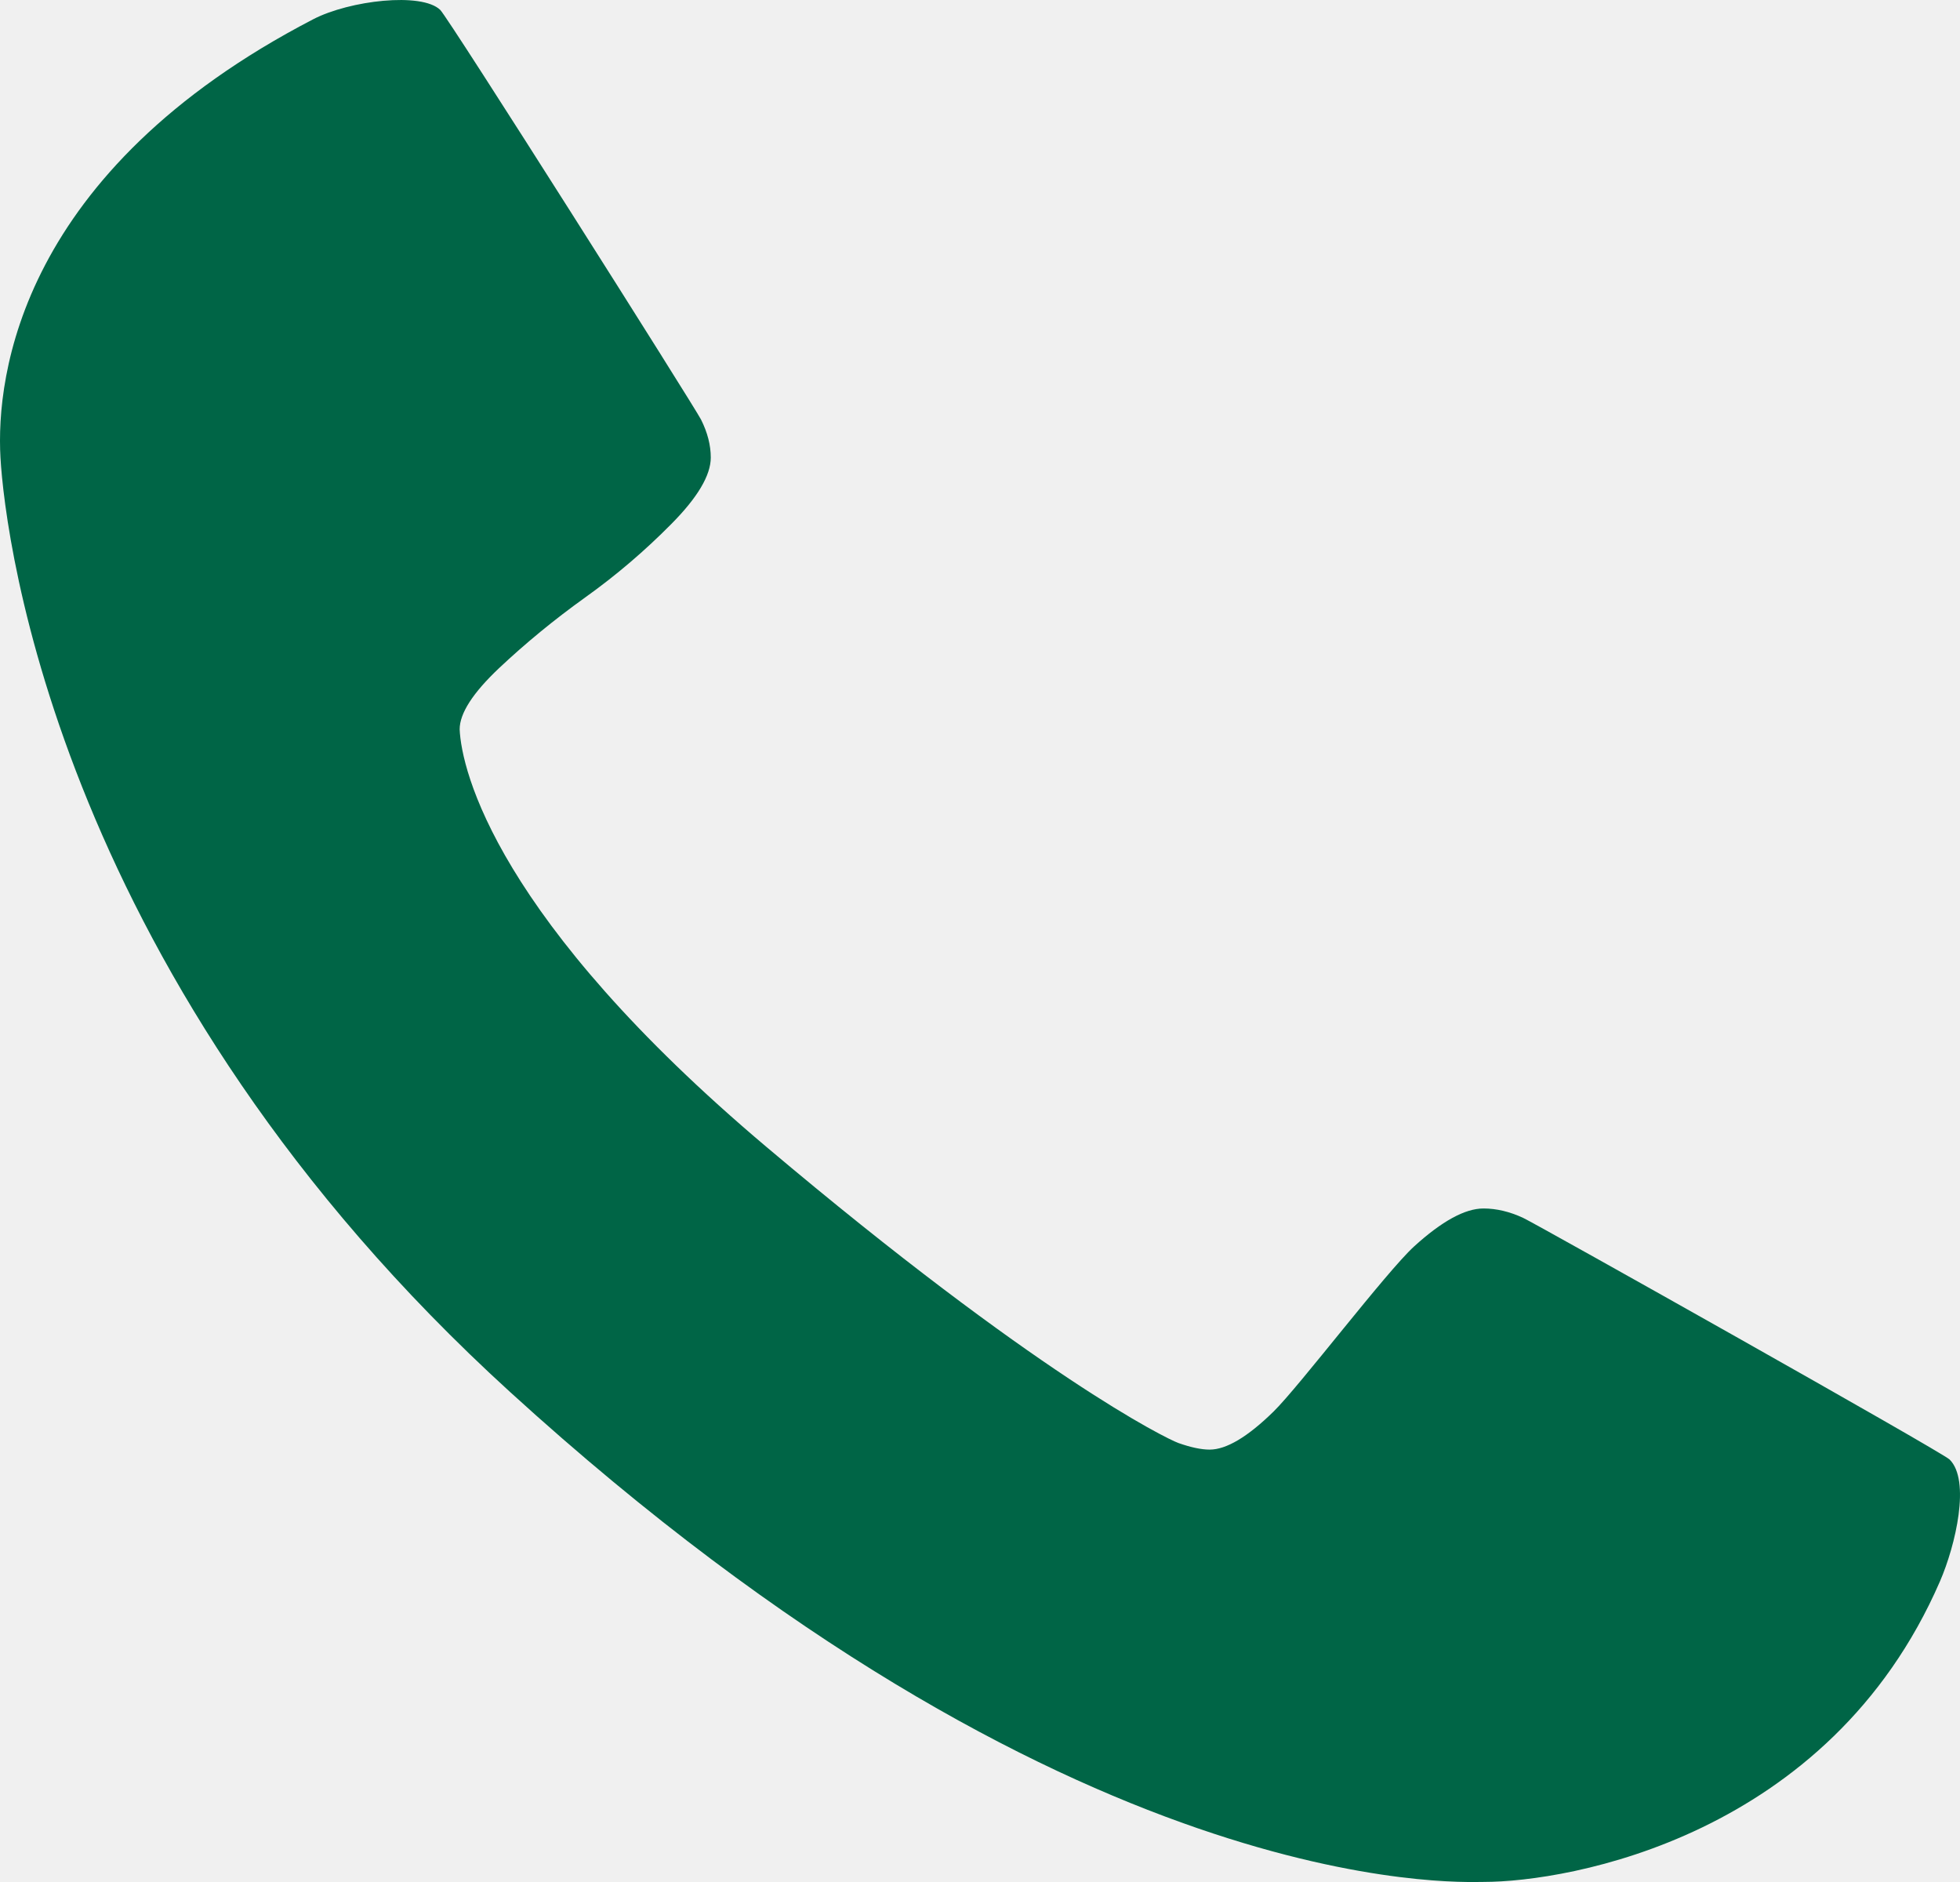
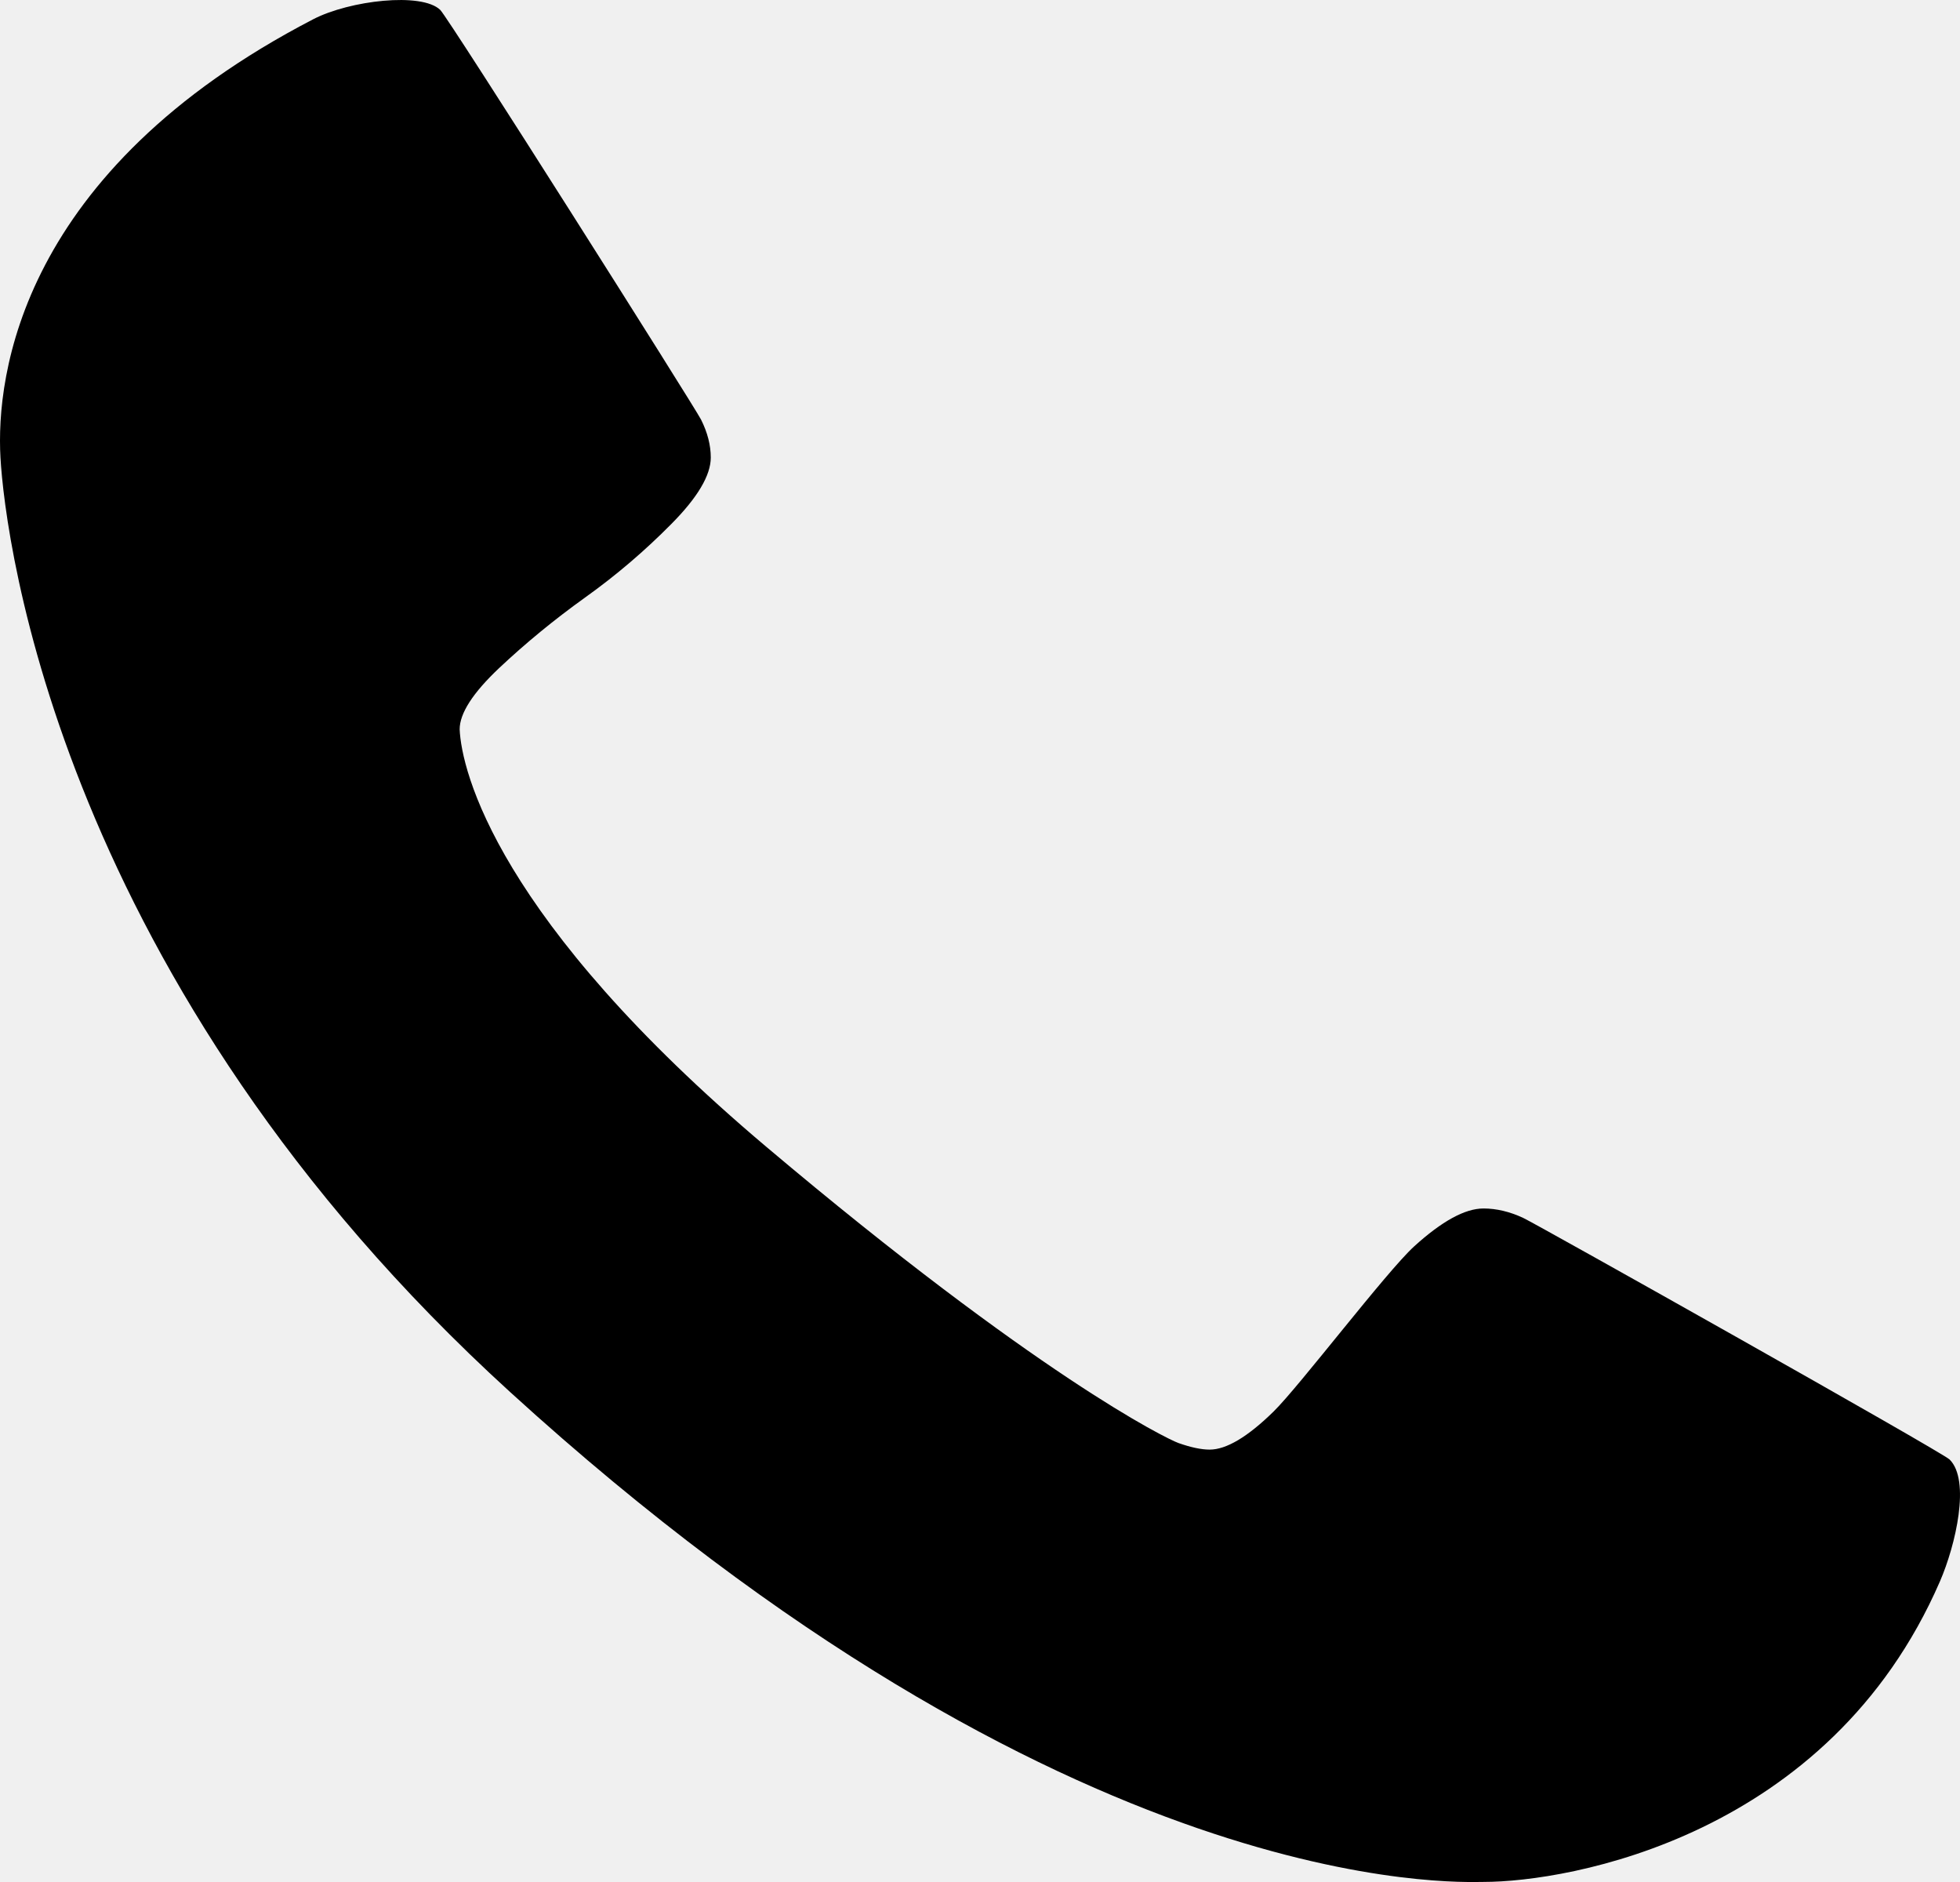
<svg xmlns="http://www.w3.org/2000/svg" xmlns:xlink="http://www.w3.org/1999/xlink" width="25px" height="24px" viewBox="0 0 25 24" version="1.1">
  <defs>
    <path d="M24.744,20.167 C23.327,23.427 20.007,23.999 18.922,23.999 C18.604,23.999 13.642,24.251 6.509,17.754 C0.769,12.526 0.067,6.903 0.006,5.835 C-0.053,4.795 0.257,2.184 3.996,0.245 C4.46,0.005 5.378,-0.102 5.615,0.126 C5.721,0.227 8.859,5.186 8.942,5.351 C9.024,5.515 9.066,5.676 9.066,5.835 C9.066,6.061 8.898,6.345 8.561,6.684 C8.225,7.024 7.86,7.336 7.464,7.619 C7.069,7.902 6.704,8.202 6.367,8.519 C6.031,8.836 5.863,9.097 5.863,9.301 C5.886,9.83 6.337,11.724 9.776,14.626 C13.215,17.528 14.872,18.345 15.031,18.402 C15.19,18.458 15.323,18.486 15.429,18.486 C15.641,18.486 15.913,18.325 16.243,18.002 C16.573,17.679 17.683,16.218 18.037,15.895 C18.391,15.573 18.686,15.411 18.922,15.411 C19.087,15.411 19.255,15.451 19.426,15.53 C19.597,15.609 24.768,18.515 24.867,18.612 C25.136,18.876 24.946,19.701 24.744,20.167 Z" id="path-1" />
  </defs>
  <g id="Program-Page-Layout" stroke="none" stroke-width="1" fill="none" fill-rule="evenodd">
    <g id="Service-Center-Locator-Copy-7" transform="translate(-237, -1240)">
      <g id="Group-273" transform="translate(237, 1240)">
        <mask id="mask-2" fill="white">
          <use xlink:href="#path-1" />
        </mask>
        <g id="Clip-272" />
-         <polygon id="Fill-271" fill="#006546" mask="url(#mask-2)" points="-5 29 30 29 30 -5 -5 -5" />
+         <polygon id="Fill-271" fill="#000000" mask="url(#mask-2)" points="-5 29 30 29 30 -5 -5 -5" />
      </g>
    </g>
  </g>
</svg>
